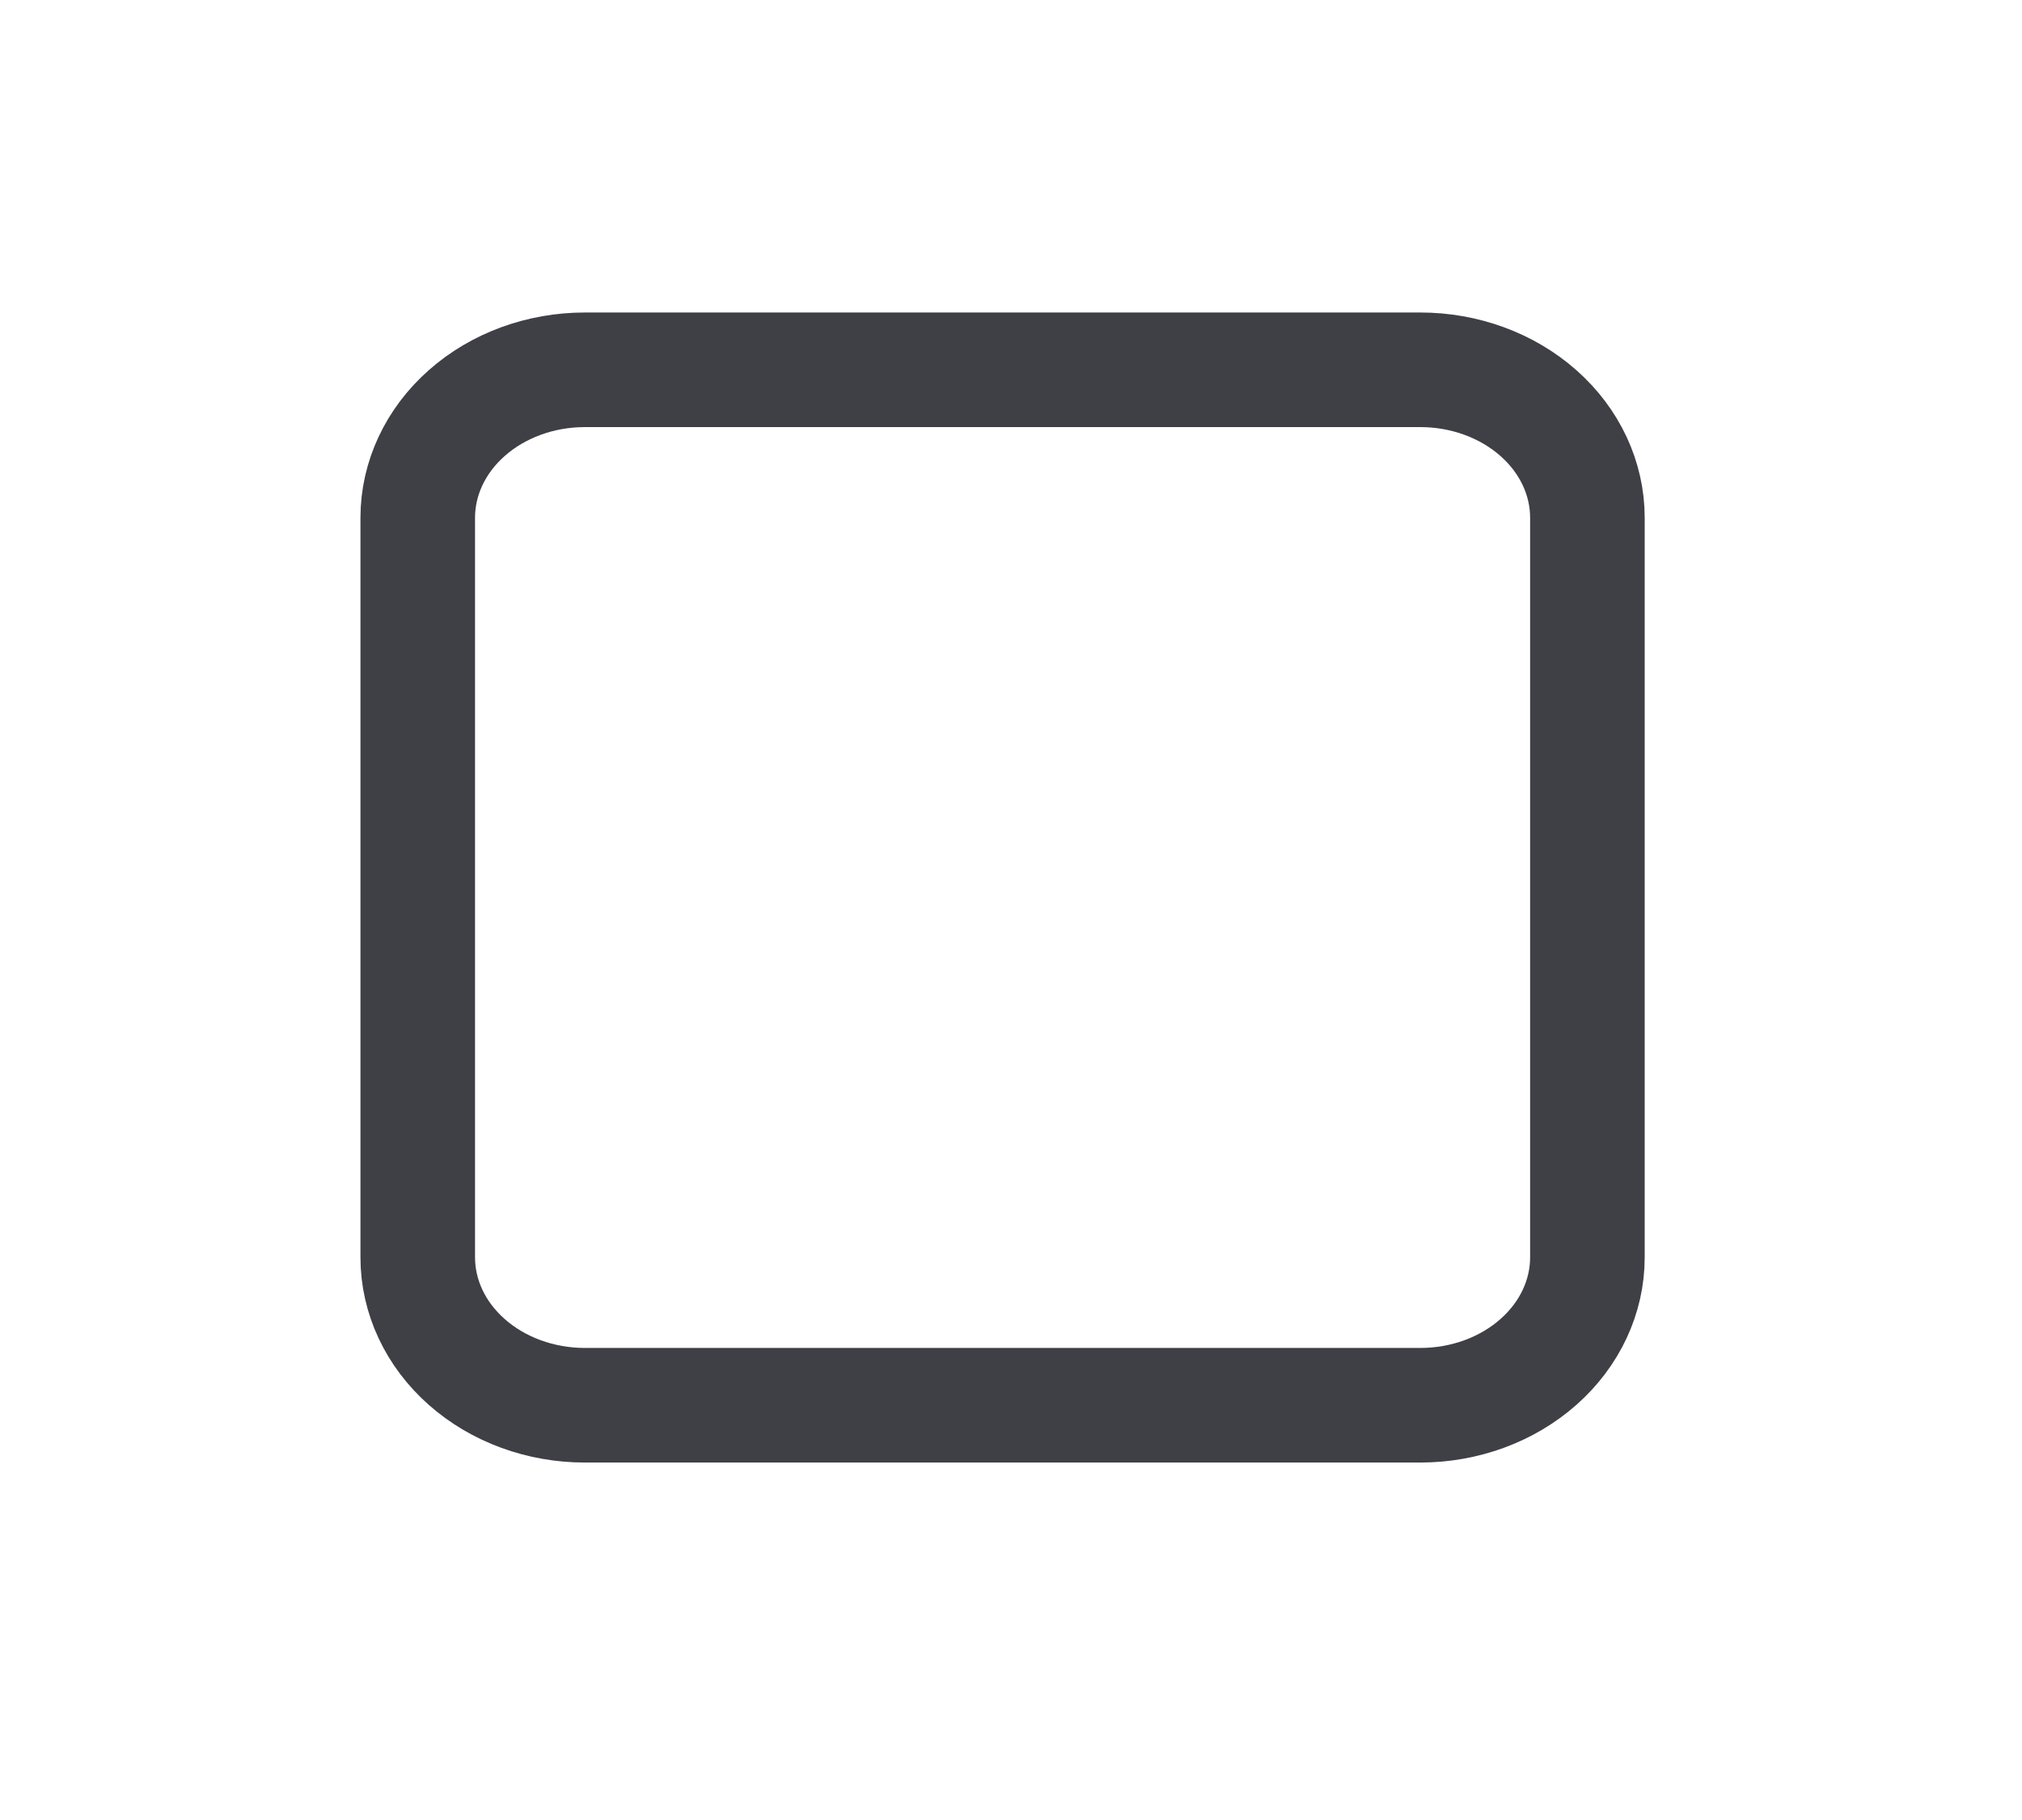
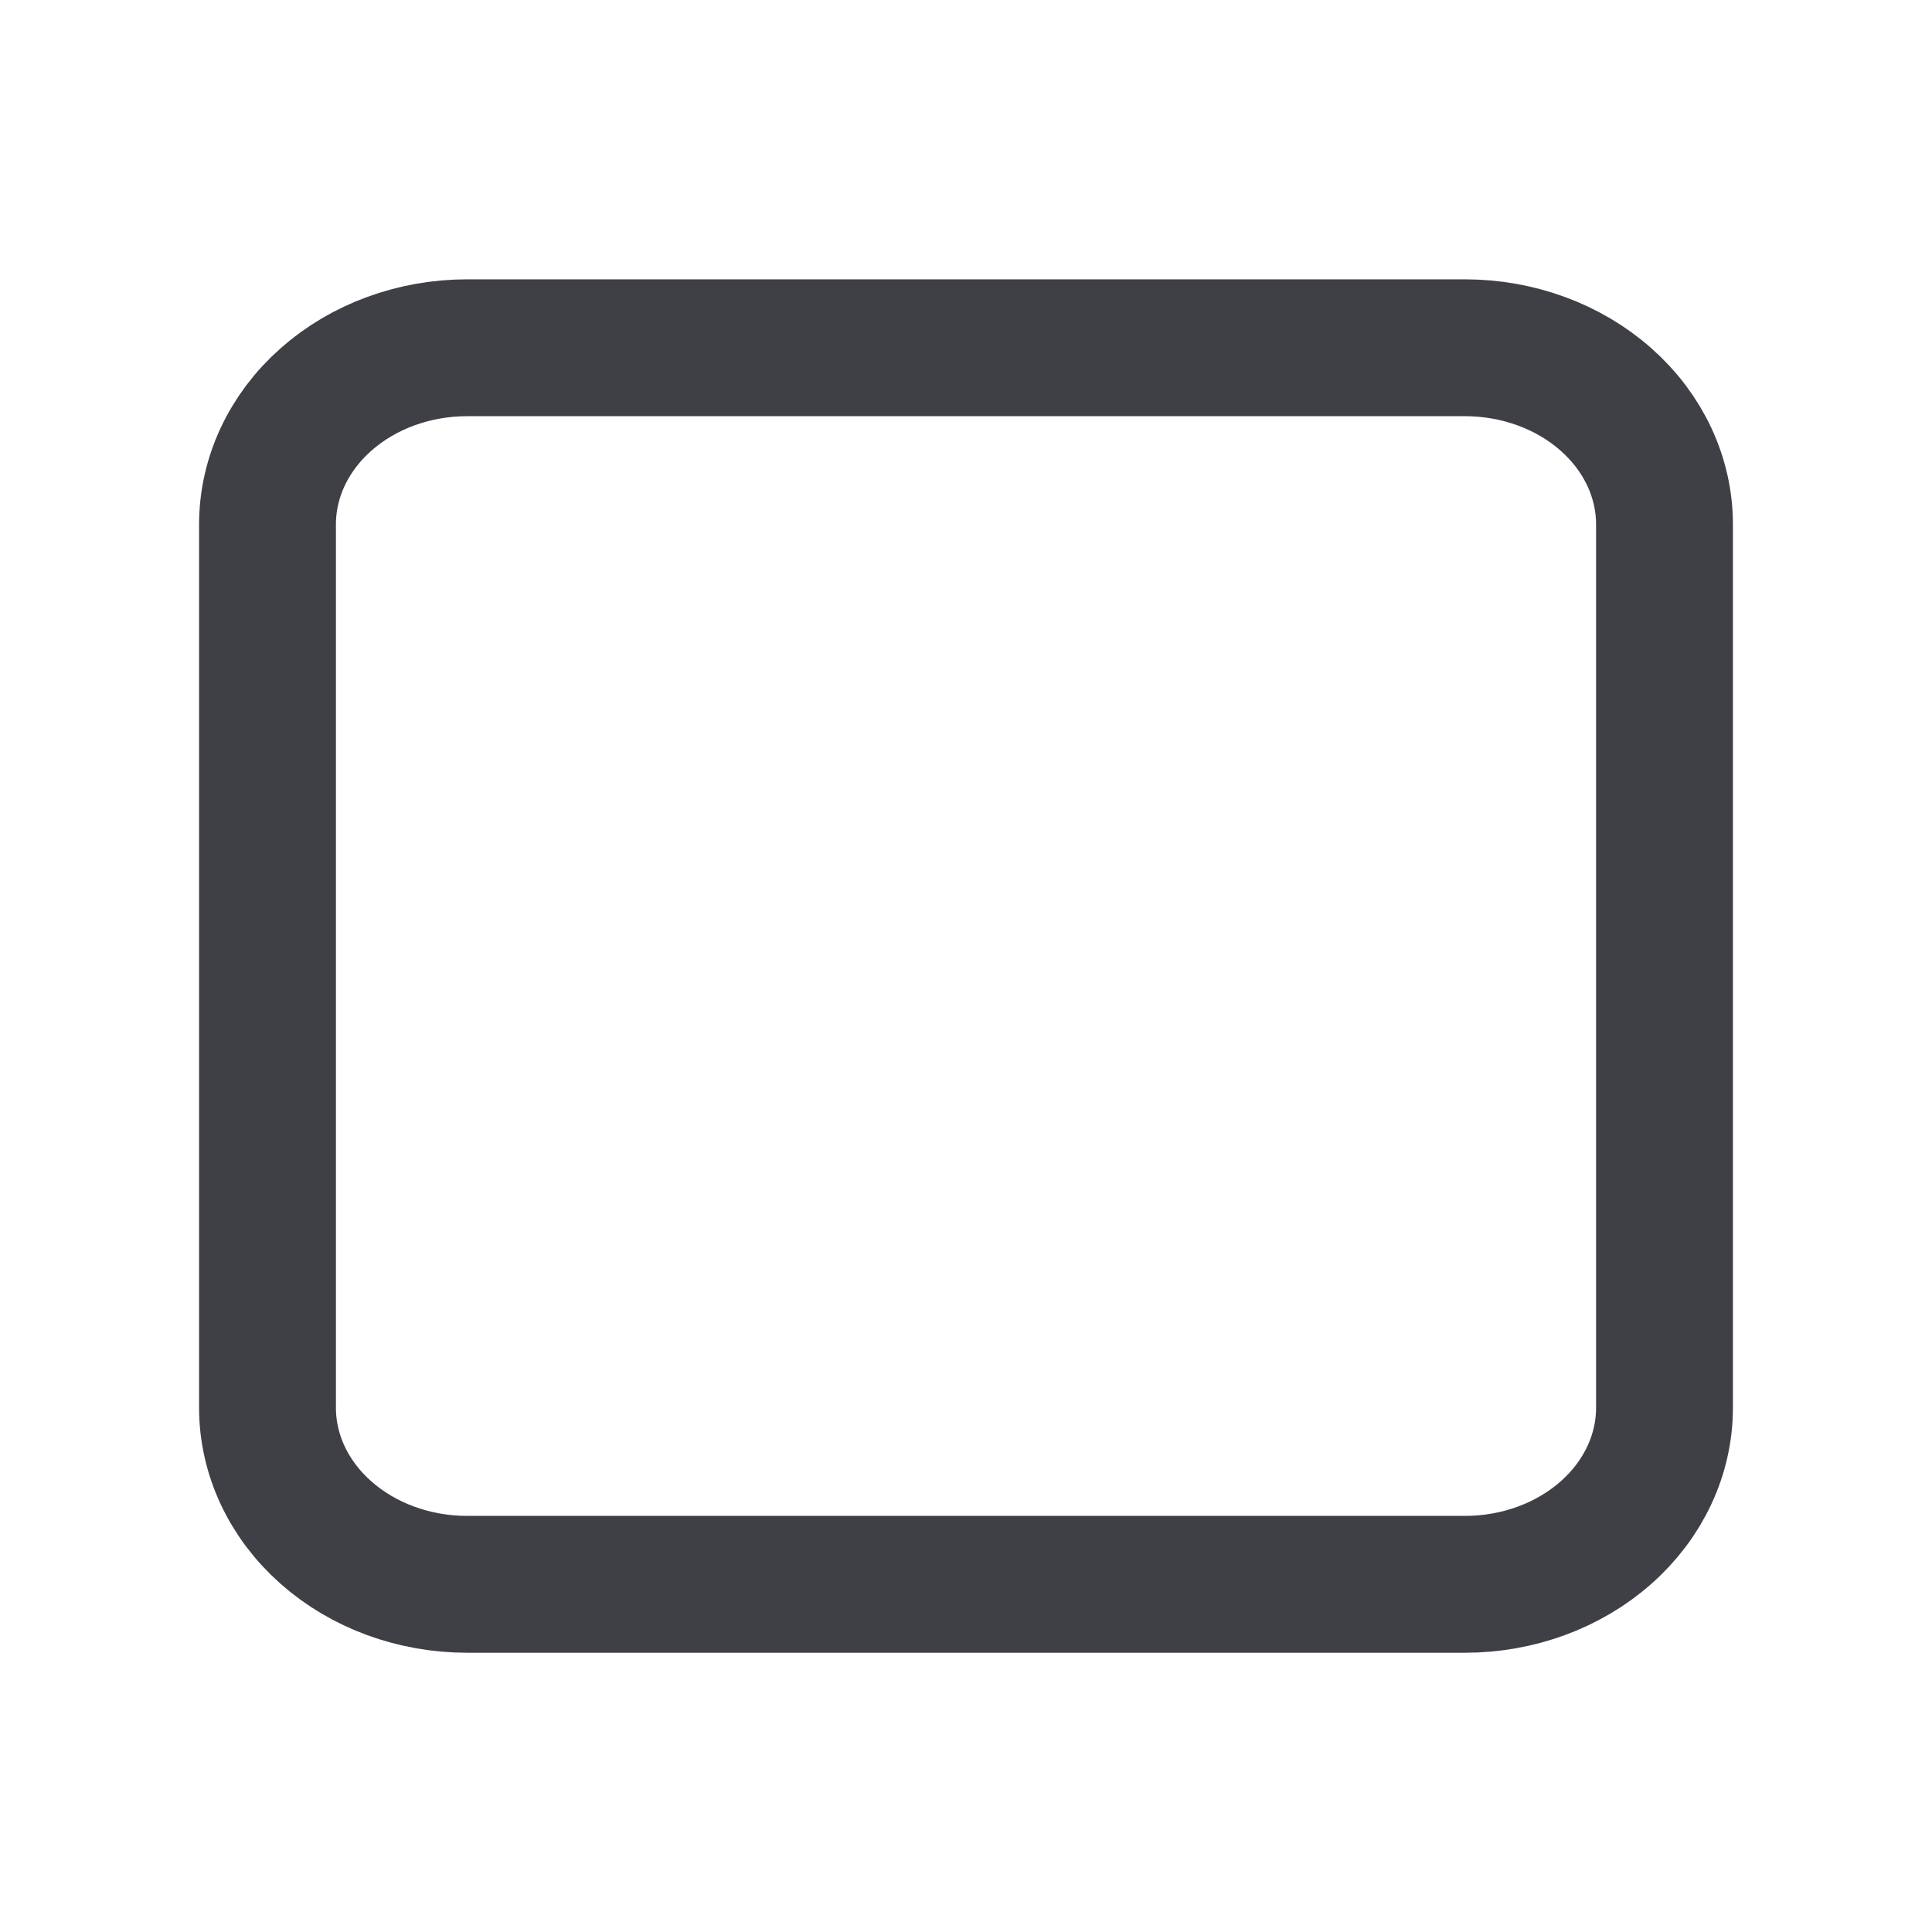
- <svg xmlns="http://www.w3.org/2000/svg" width="30" height="27" viewBox="0 0 30 27" fill="none">
+ <svg xmlns="http://www.w3.org/2000/svg" width="24" height="24" viewBox="2.875 1.166 24 24" fill="none">
  <path d="M6.198 7.681C6.198 7.099 6.459 6.54 6.924 6.129C7.389 5.717 8.02 5.486 8.677 5.486H21.073C21.73 5.486 22.361 5.717 22.826 6.129C23.291 6.54 23.552 7.099 23.552 7.681V18.653C23.552 19.235 23.291 19.793 22.826 20.204C22.361 20.616 21.73 20.847 21.073 20.847H8.677C8.02 20.847 7.389 20.616 6.924 20.204C6.459 19.793 6.198 19.235 6.198 18.653V7.681Z" stroke-width="1.7" stroke-linecap="round" stroke-linejoin="round" stroke="#3F3F46" />
</svg>
